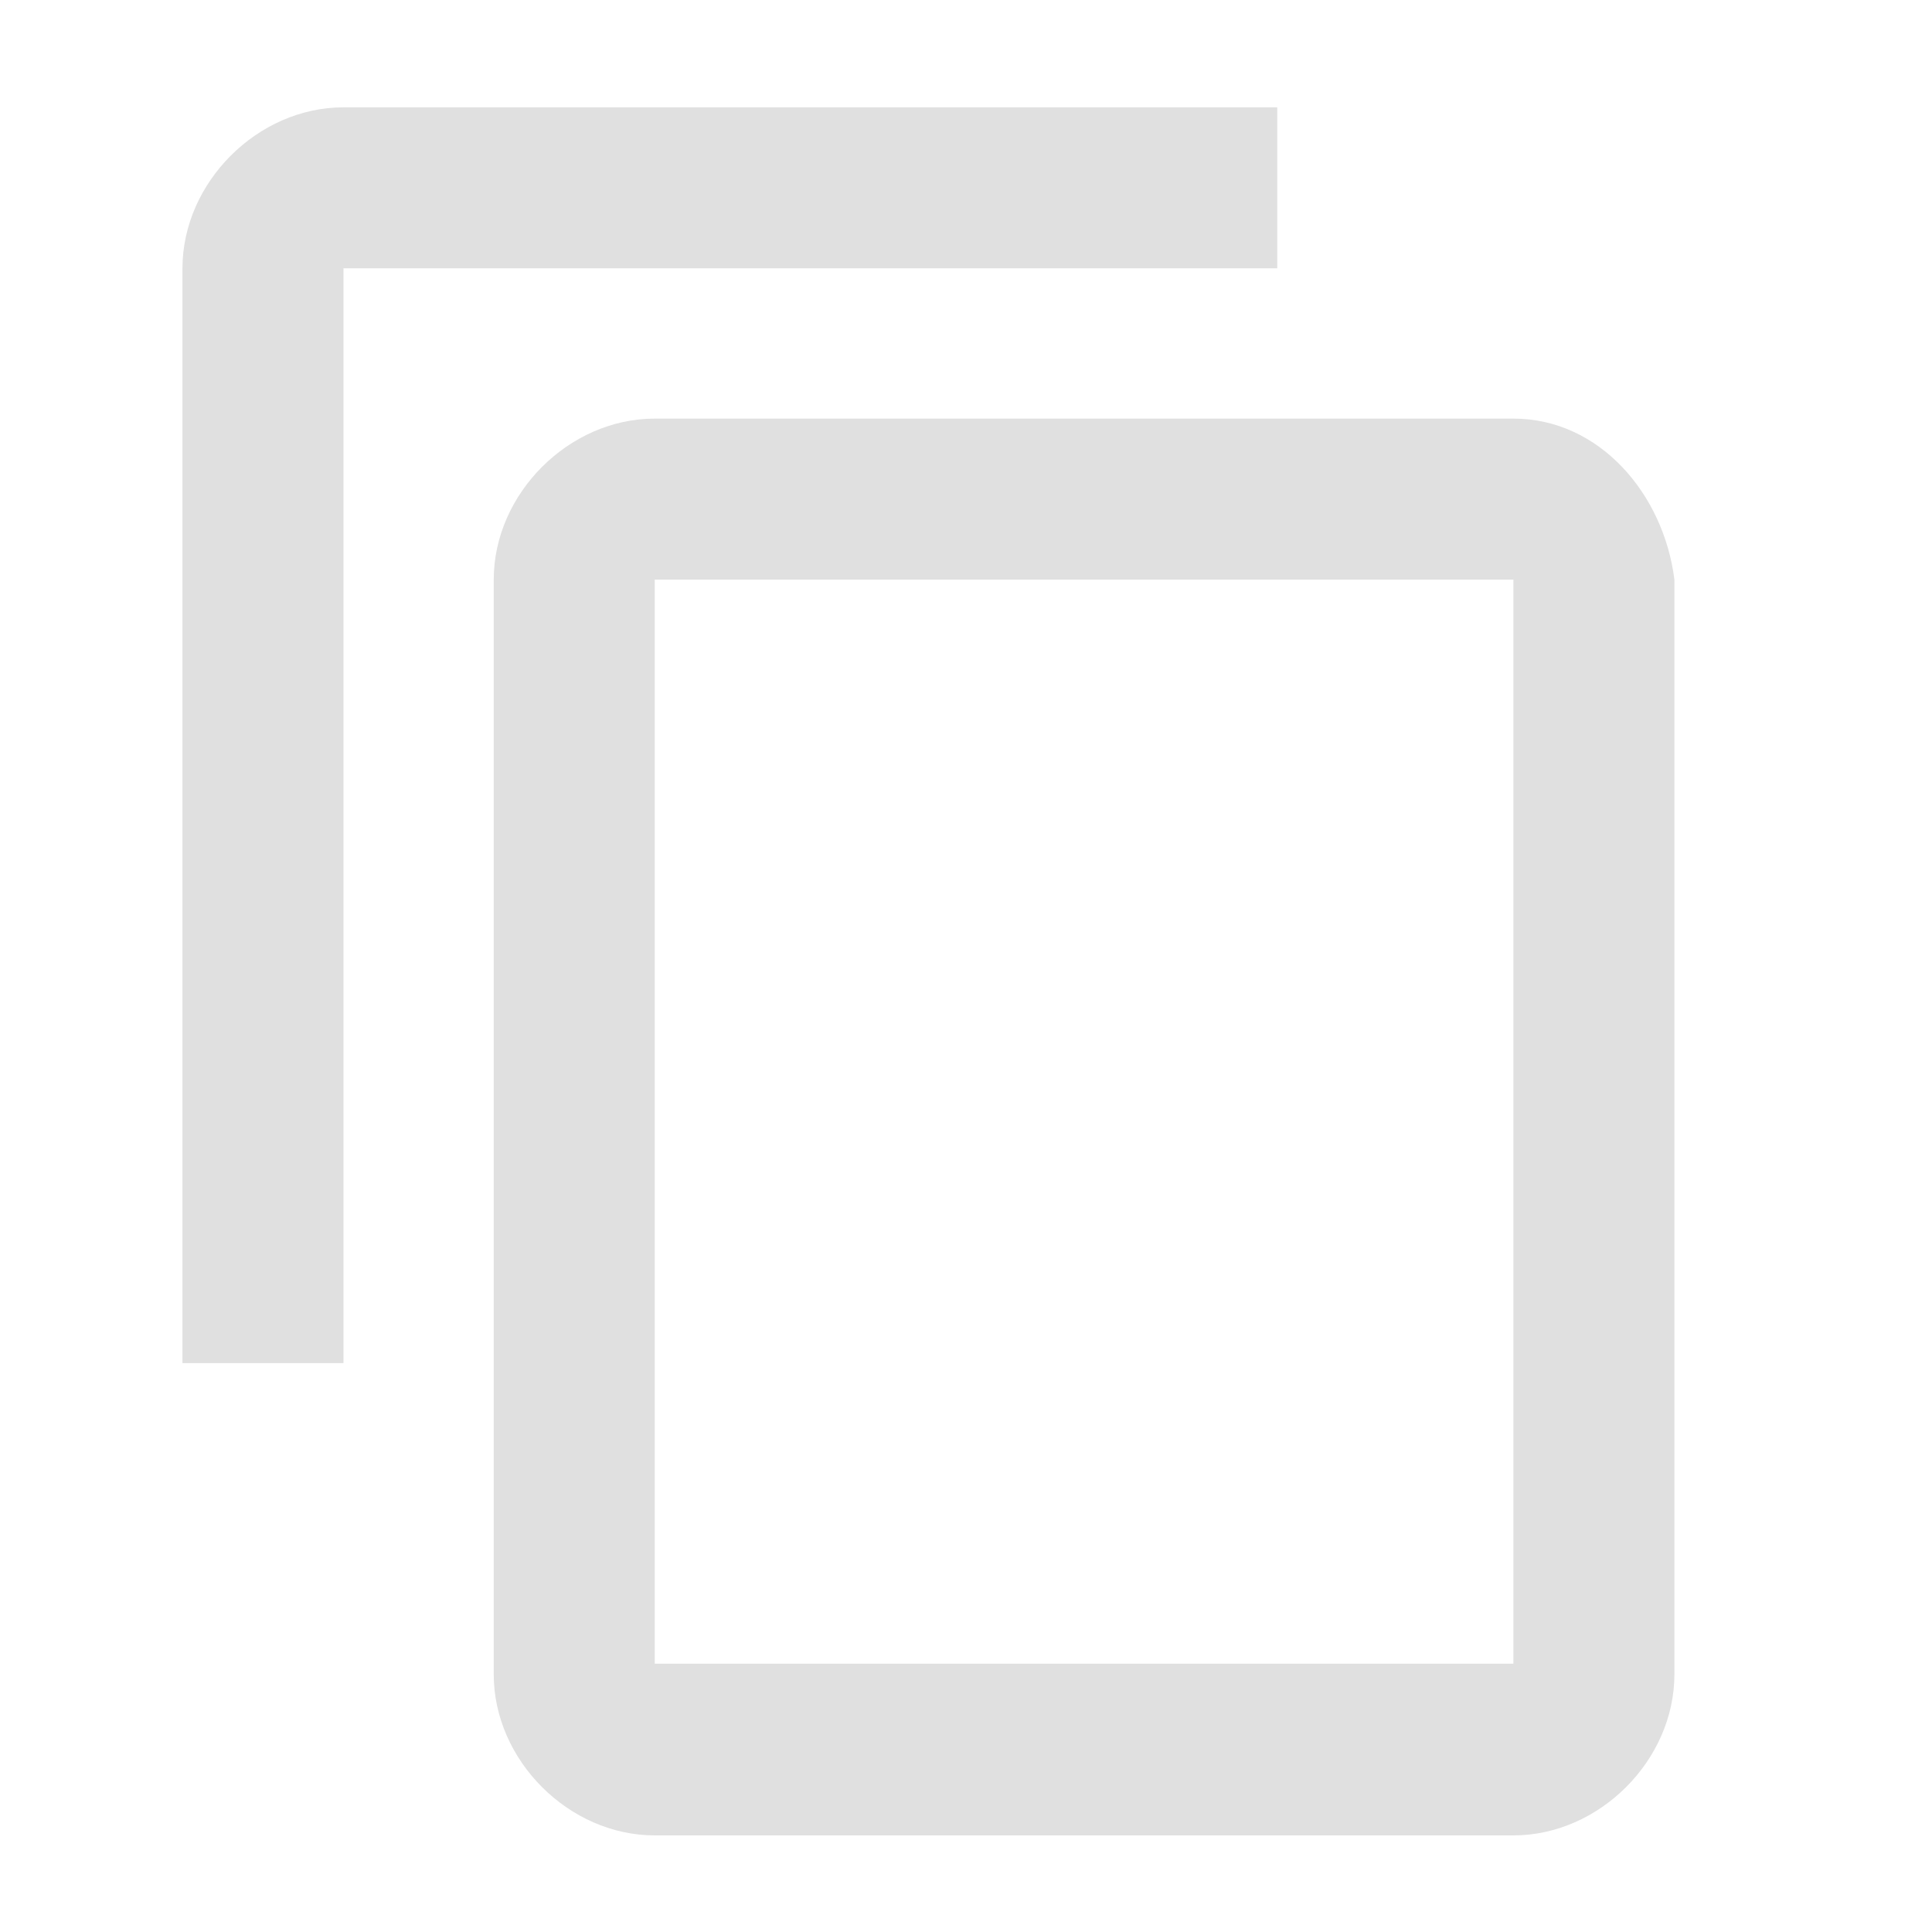
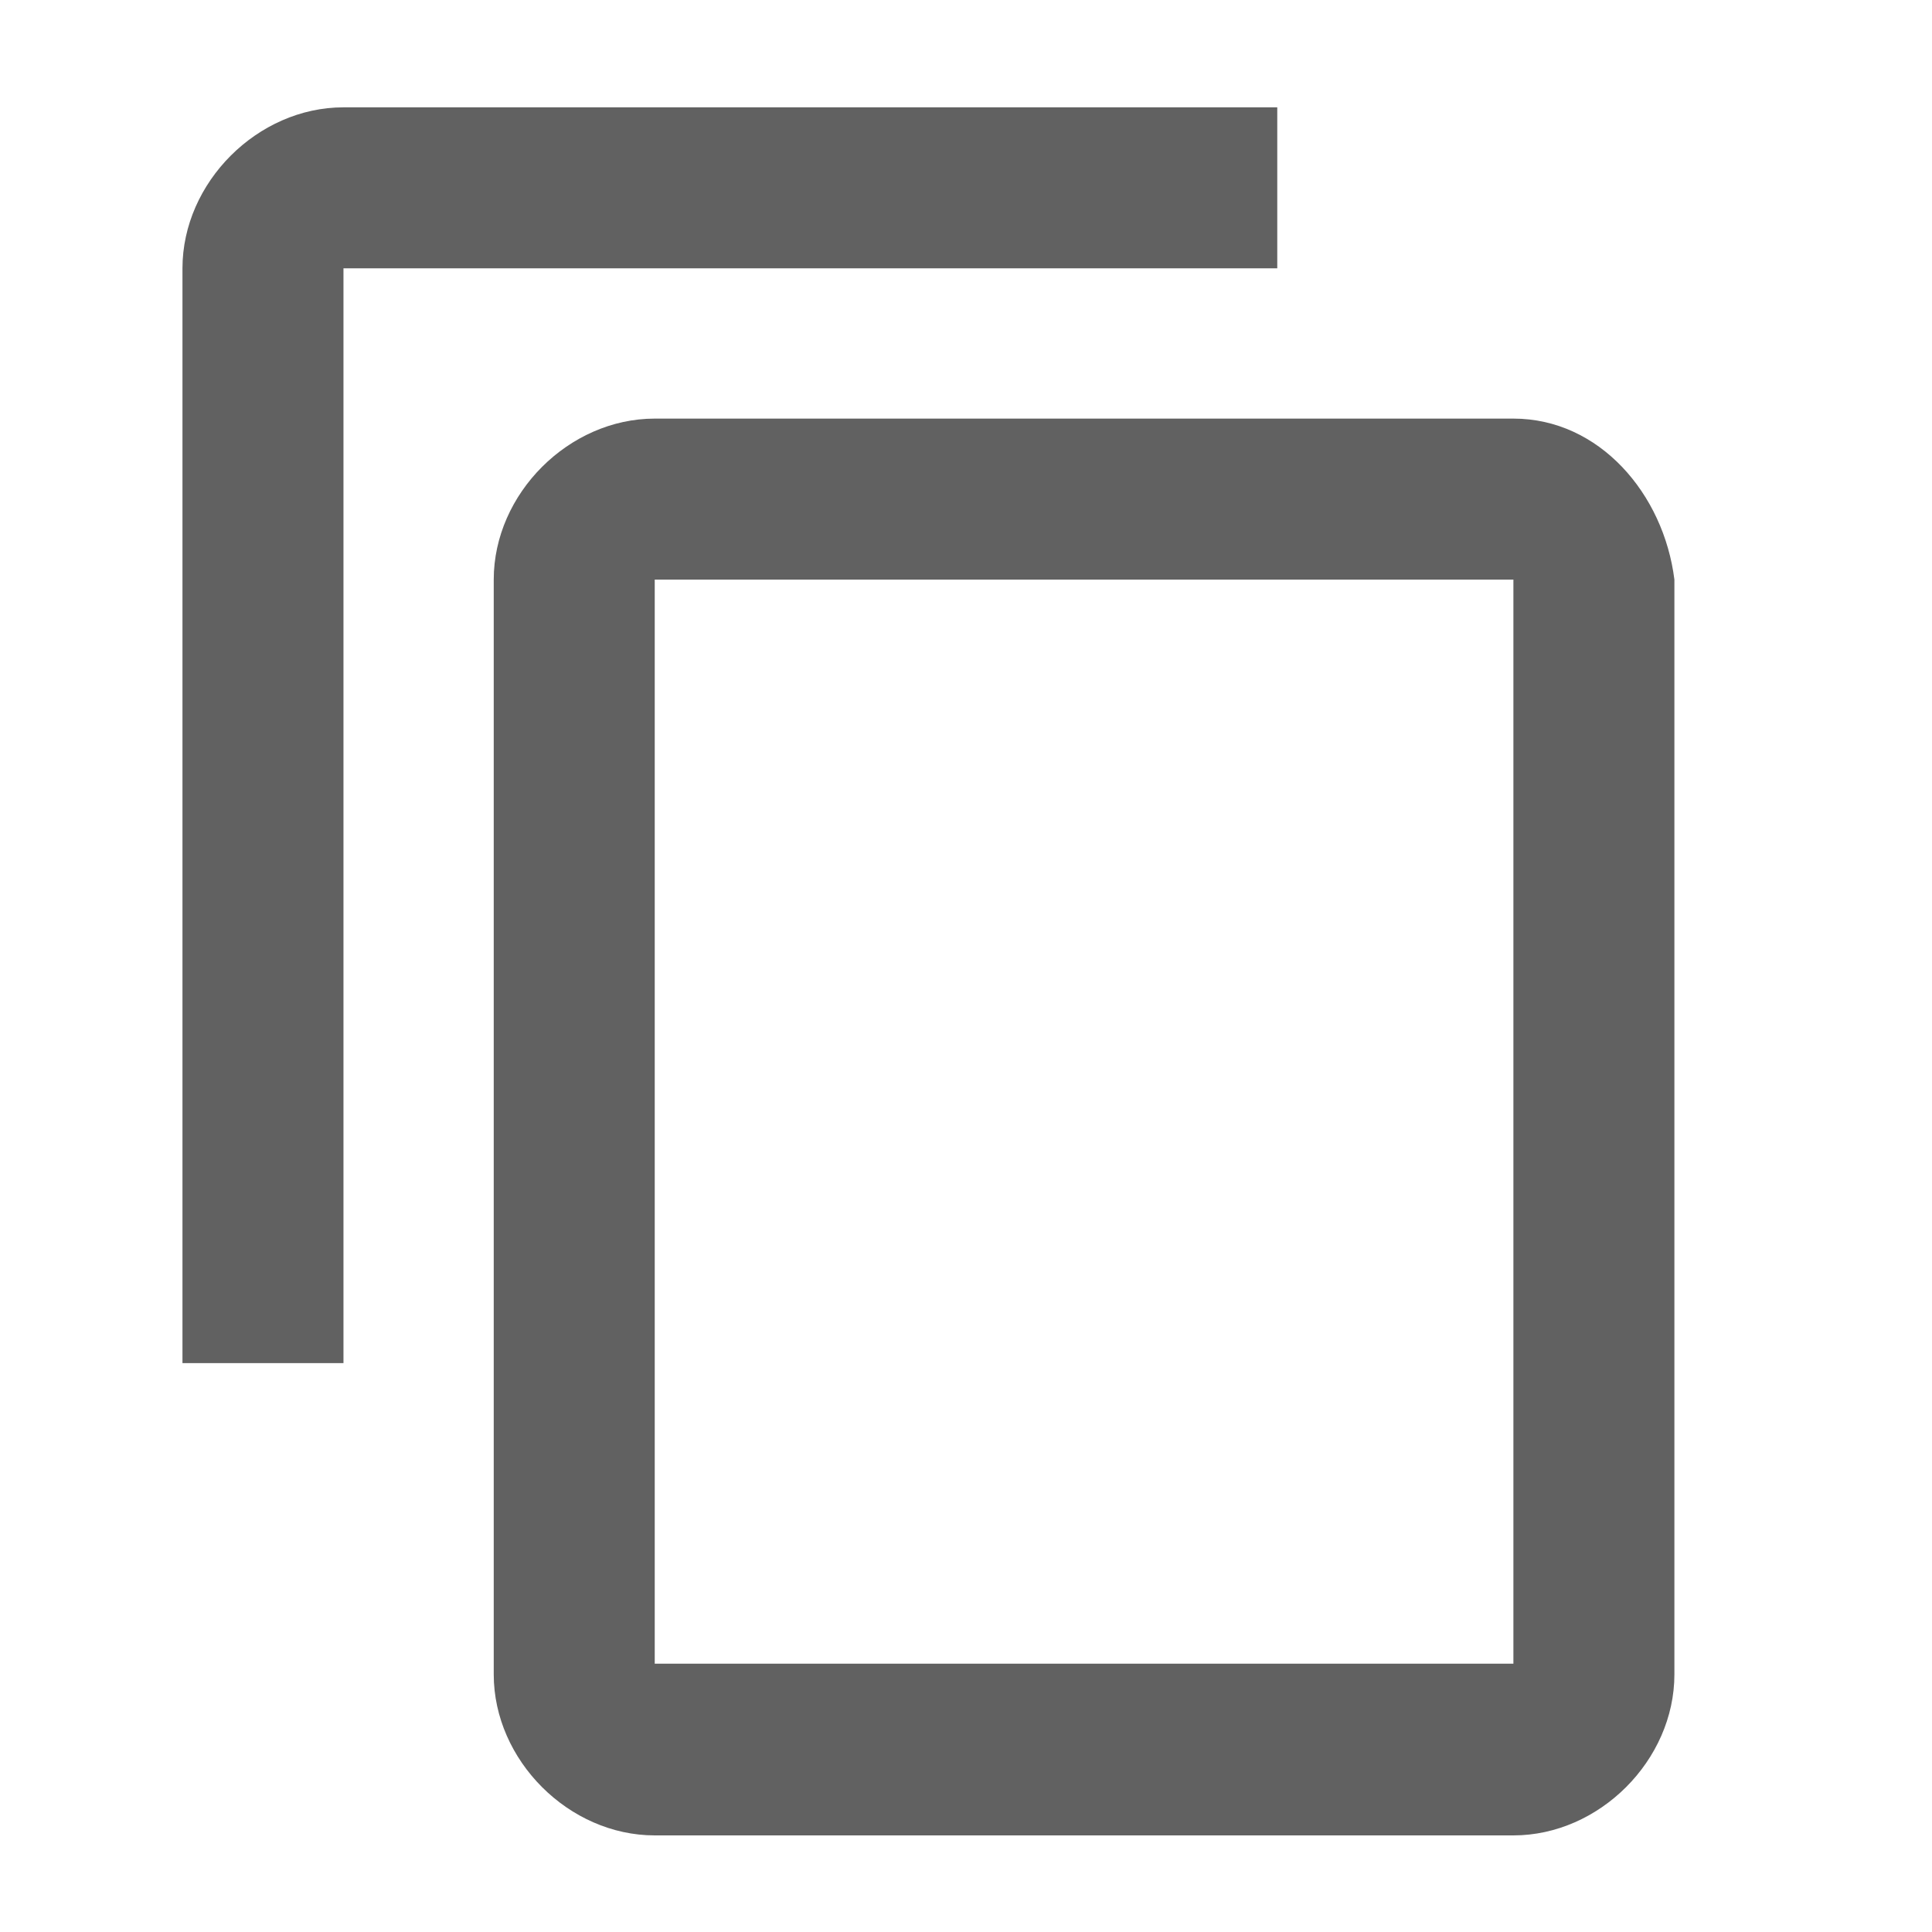
- <svg xmlns="http://www.w3.org/2000/svg" fill="#E0E0E0" version="1.1" viewBox="0 0 18 18">
+ <svg xmlns="http://www.w3.org/2000/svg" fill="#616161" version="1.1" viewBox="0 0 18 18">
  <path fill="none" d="M0,0h18v18H0V0z" />
  <path d="M11.9,1H3.2C2.4,1,1.7,1.7,1.7,2.5v10.2h1.5V2.5h8.7V1z M14.1,3.9h-8c-0.8,0-1.5,0.7-1.5,1.5v10.2c0,0.8,0.7,1.5,1.5,1.5h8         c0.8,0,1.5-0.7,1.5-1.5V5.4C15.5,4.6,14.9,3.9,14.1,3.9z M14.1,15.5h-8V5.4h8V15.5z" />
</svg>
